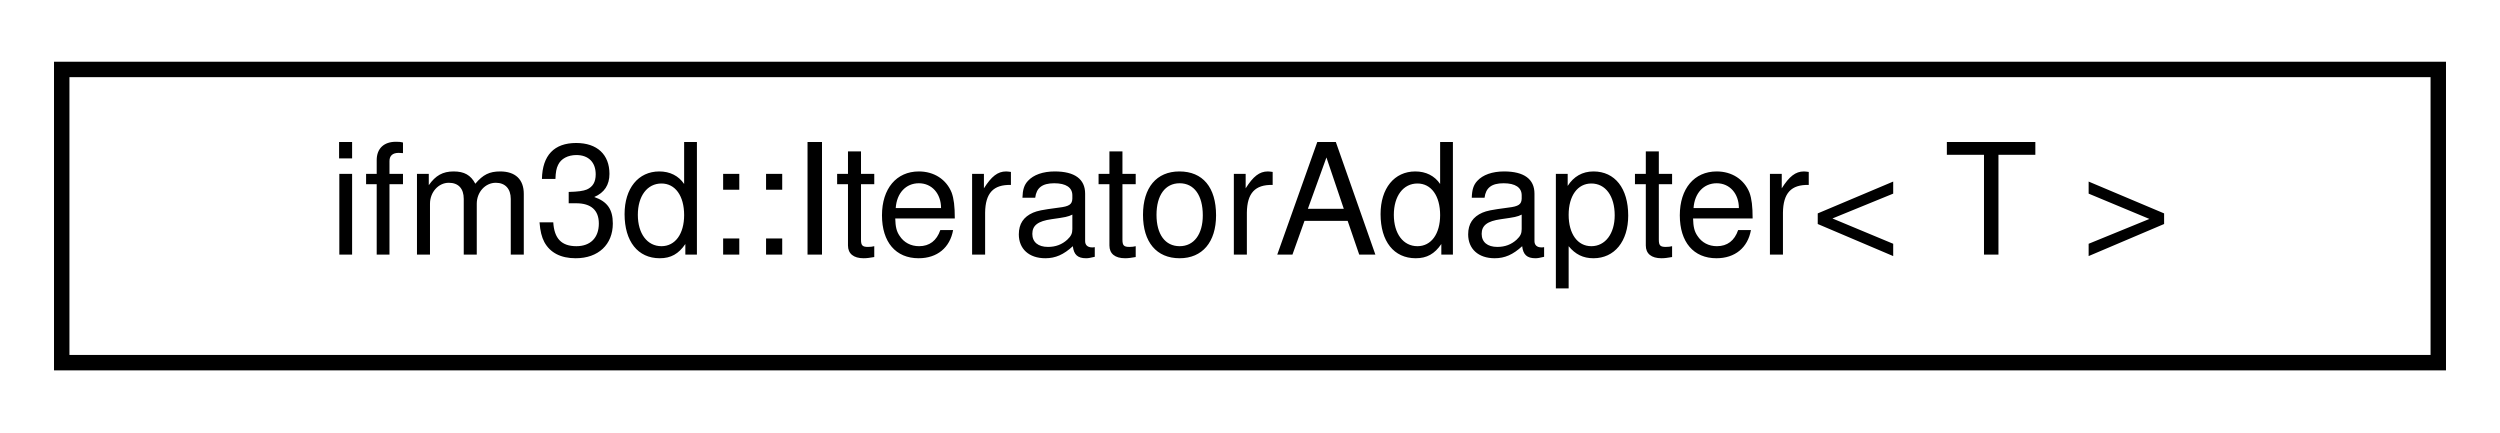
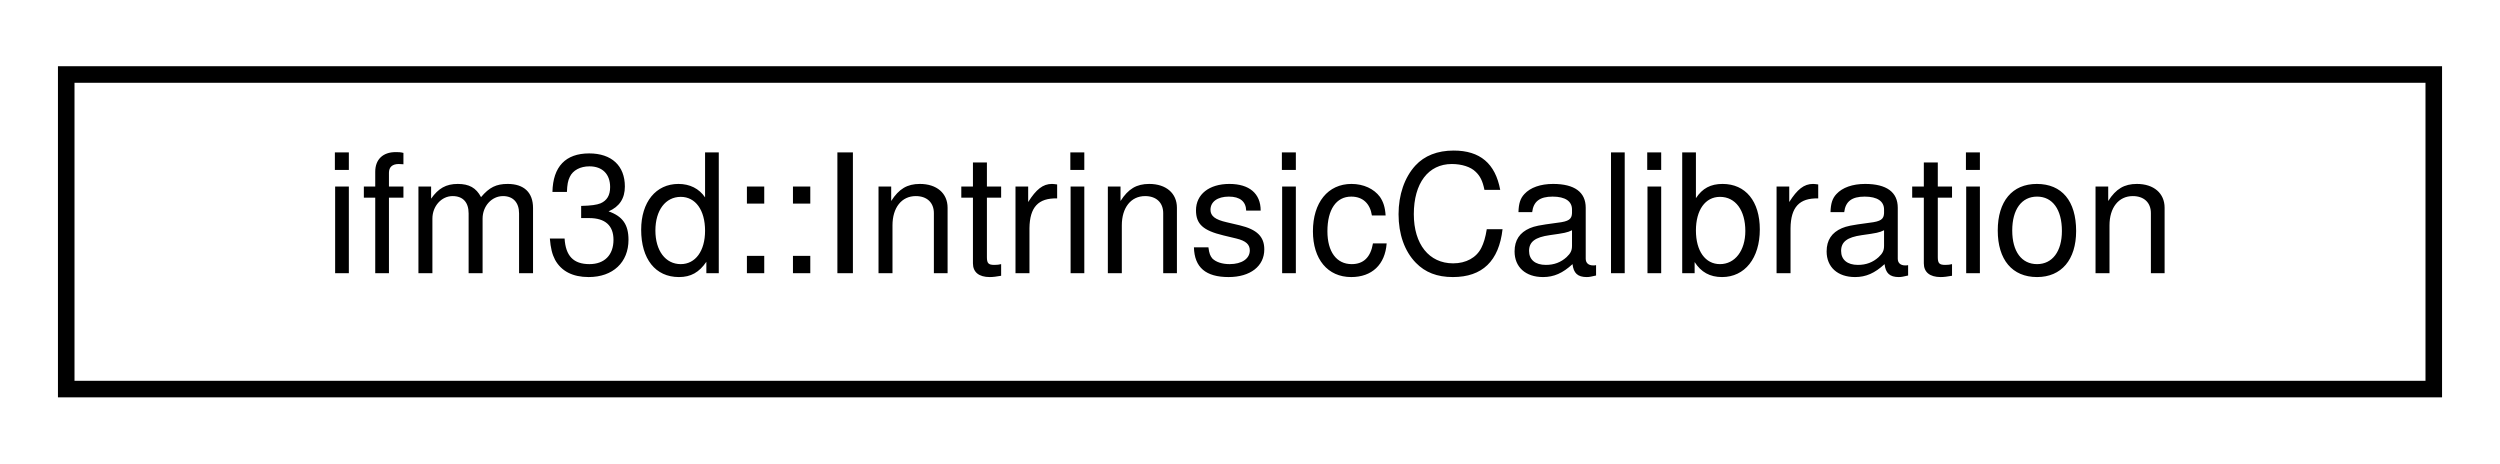
- <svg xmlns="http://www.w3.org/2000/svg" xmlns:xlink="http://www.w3.org/1999/xlink" width="162pt" height="28pt" viewBox="0.00 0.00 162.00 28.00">
+ <svg xmlns="http://www.w3.org/2000/svg" xmlns:xlink="http://www.w3.org/1999/xlink" width="151pt" height="28pt" viewBox="0.00 0.00 151.00 28.00">
  <g id="graph0" class="graph" transform="scale(1 1) rotate(0) translate(4 24)">
    <g id="node1" class="node">
      <g id="a_node1">
-         <a xlink:href="classifm3d_1_1IteratorAdapter.html" target="_top" xlink:title=" ">
-           <polygon fill="none" stroke="black" points="0,-0.5 0,-19.5 154,-19.5 154,-0.5 0,-0.5" />
-           <text text-anchor="middle" x="77" y="-7.5" font-family="Helvetica,sans-Serif" font-size="10.00">ifm3d::IteratorAdapter&lt; T &gt;</text>
+         <a xlink:href="structifm3d_1_1IntrinsicCalibration.html" target="_top" xlink:title=" ">
+           <polygon fill="none" stroke="black" points="0,-0.5 0,-19.5 143,-19.5 143,-0.5 0,-0.5" />
+           <text text-anchor="middle" x="71.5" y="-7.5" font-family="Helvetica,sans-Serif" font-size="10.00">ifm3d::IntrinsicCalibration</text>
        </a>
      </g>
    </g>
  </g>
</svg>
